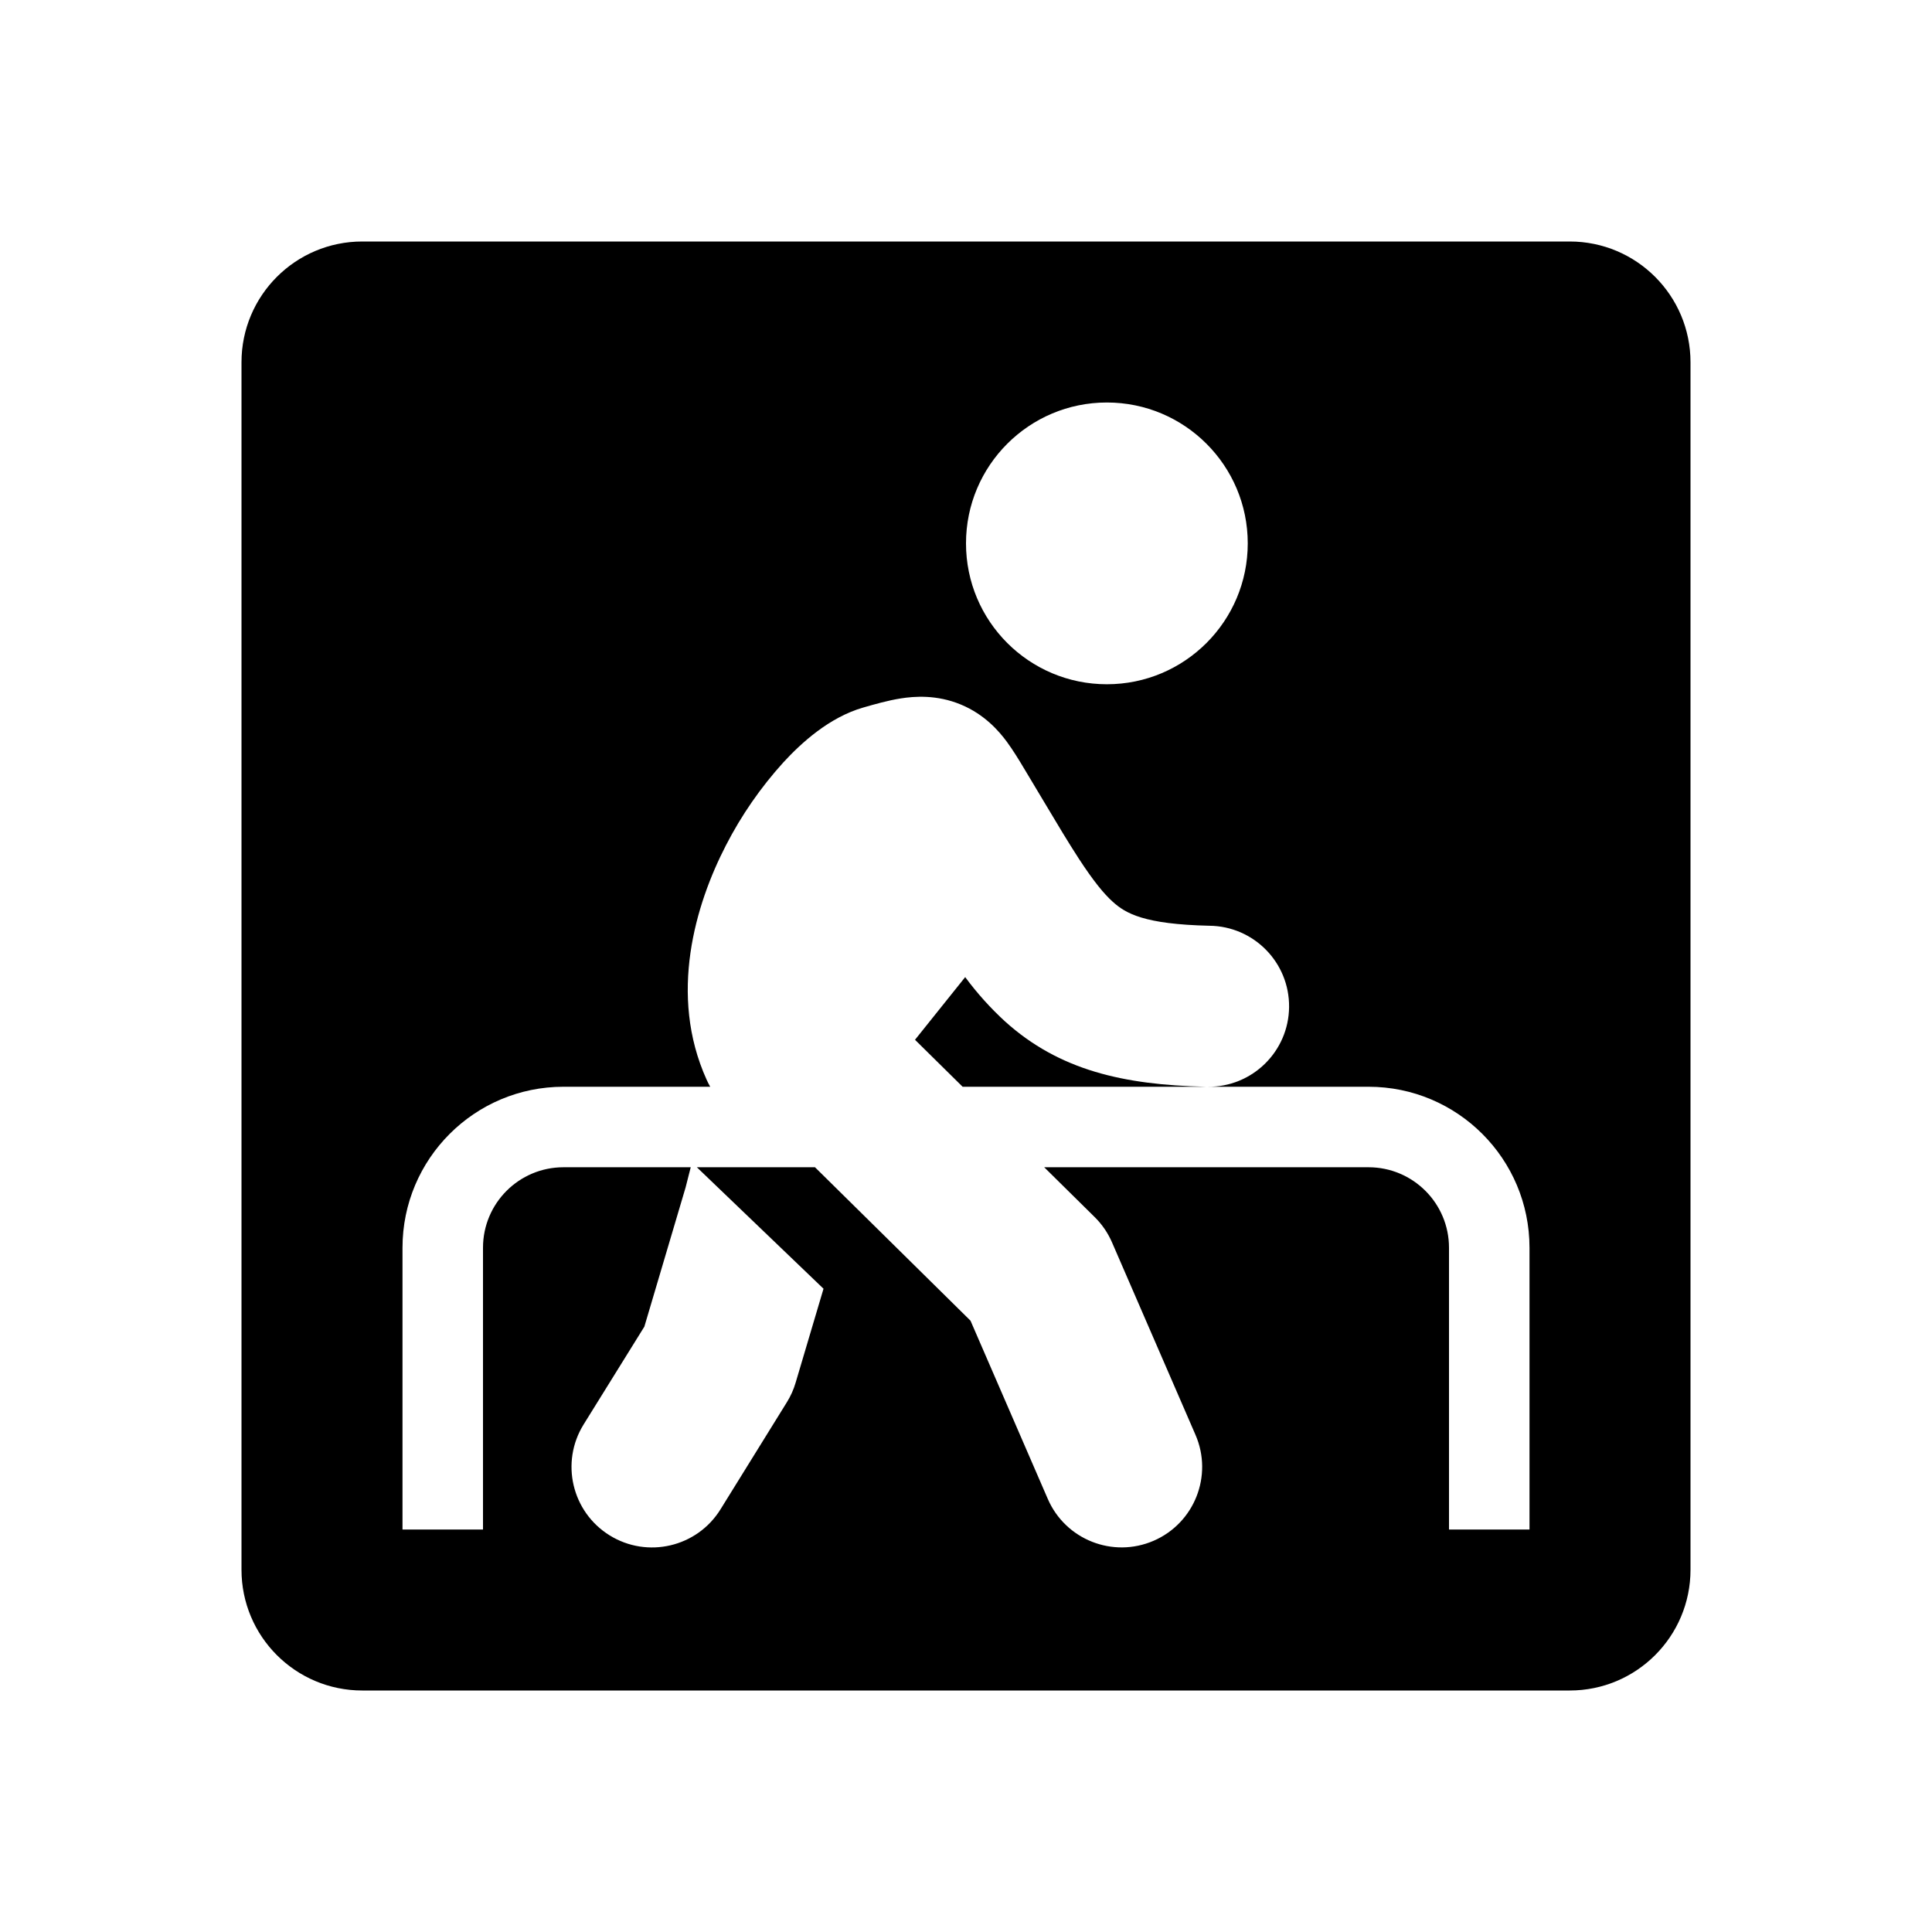
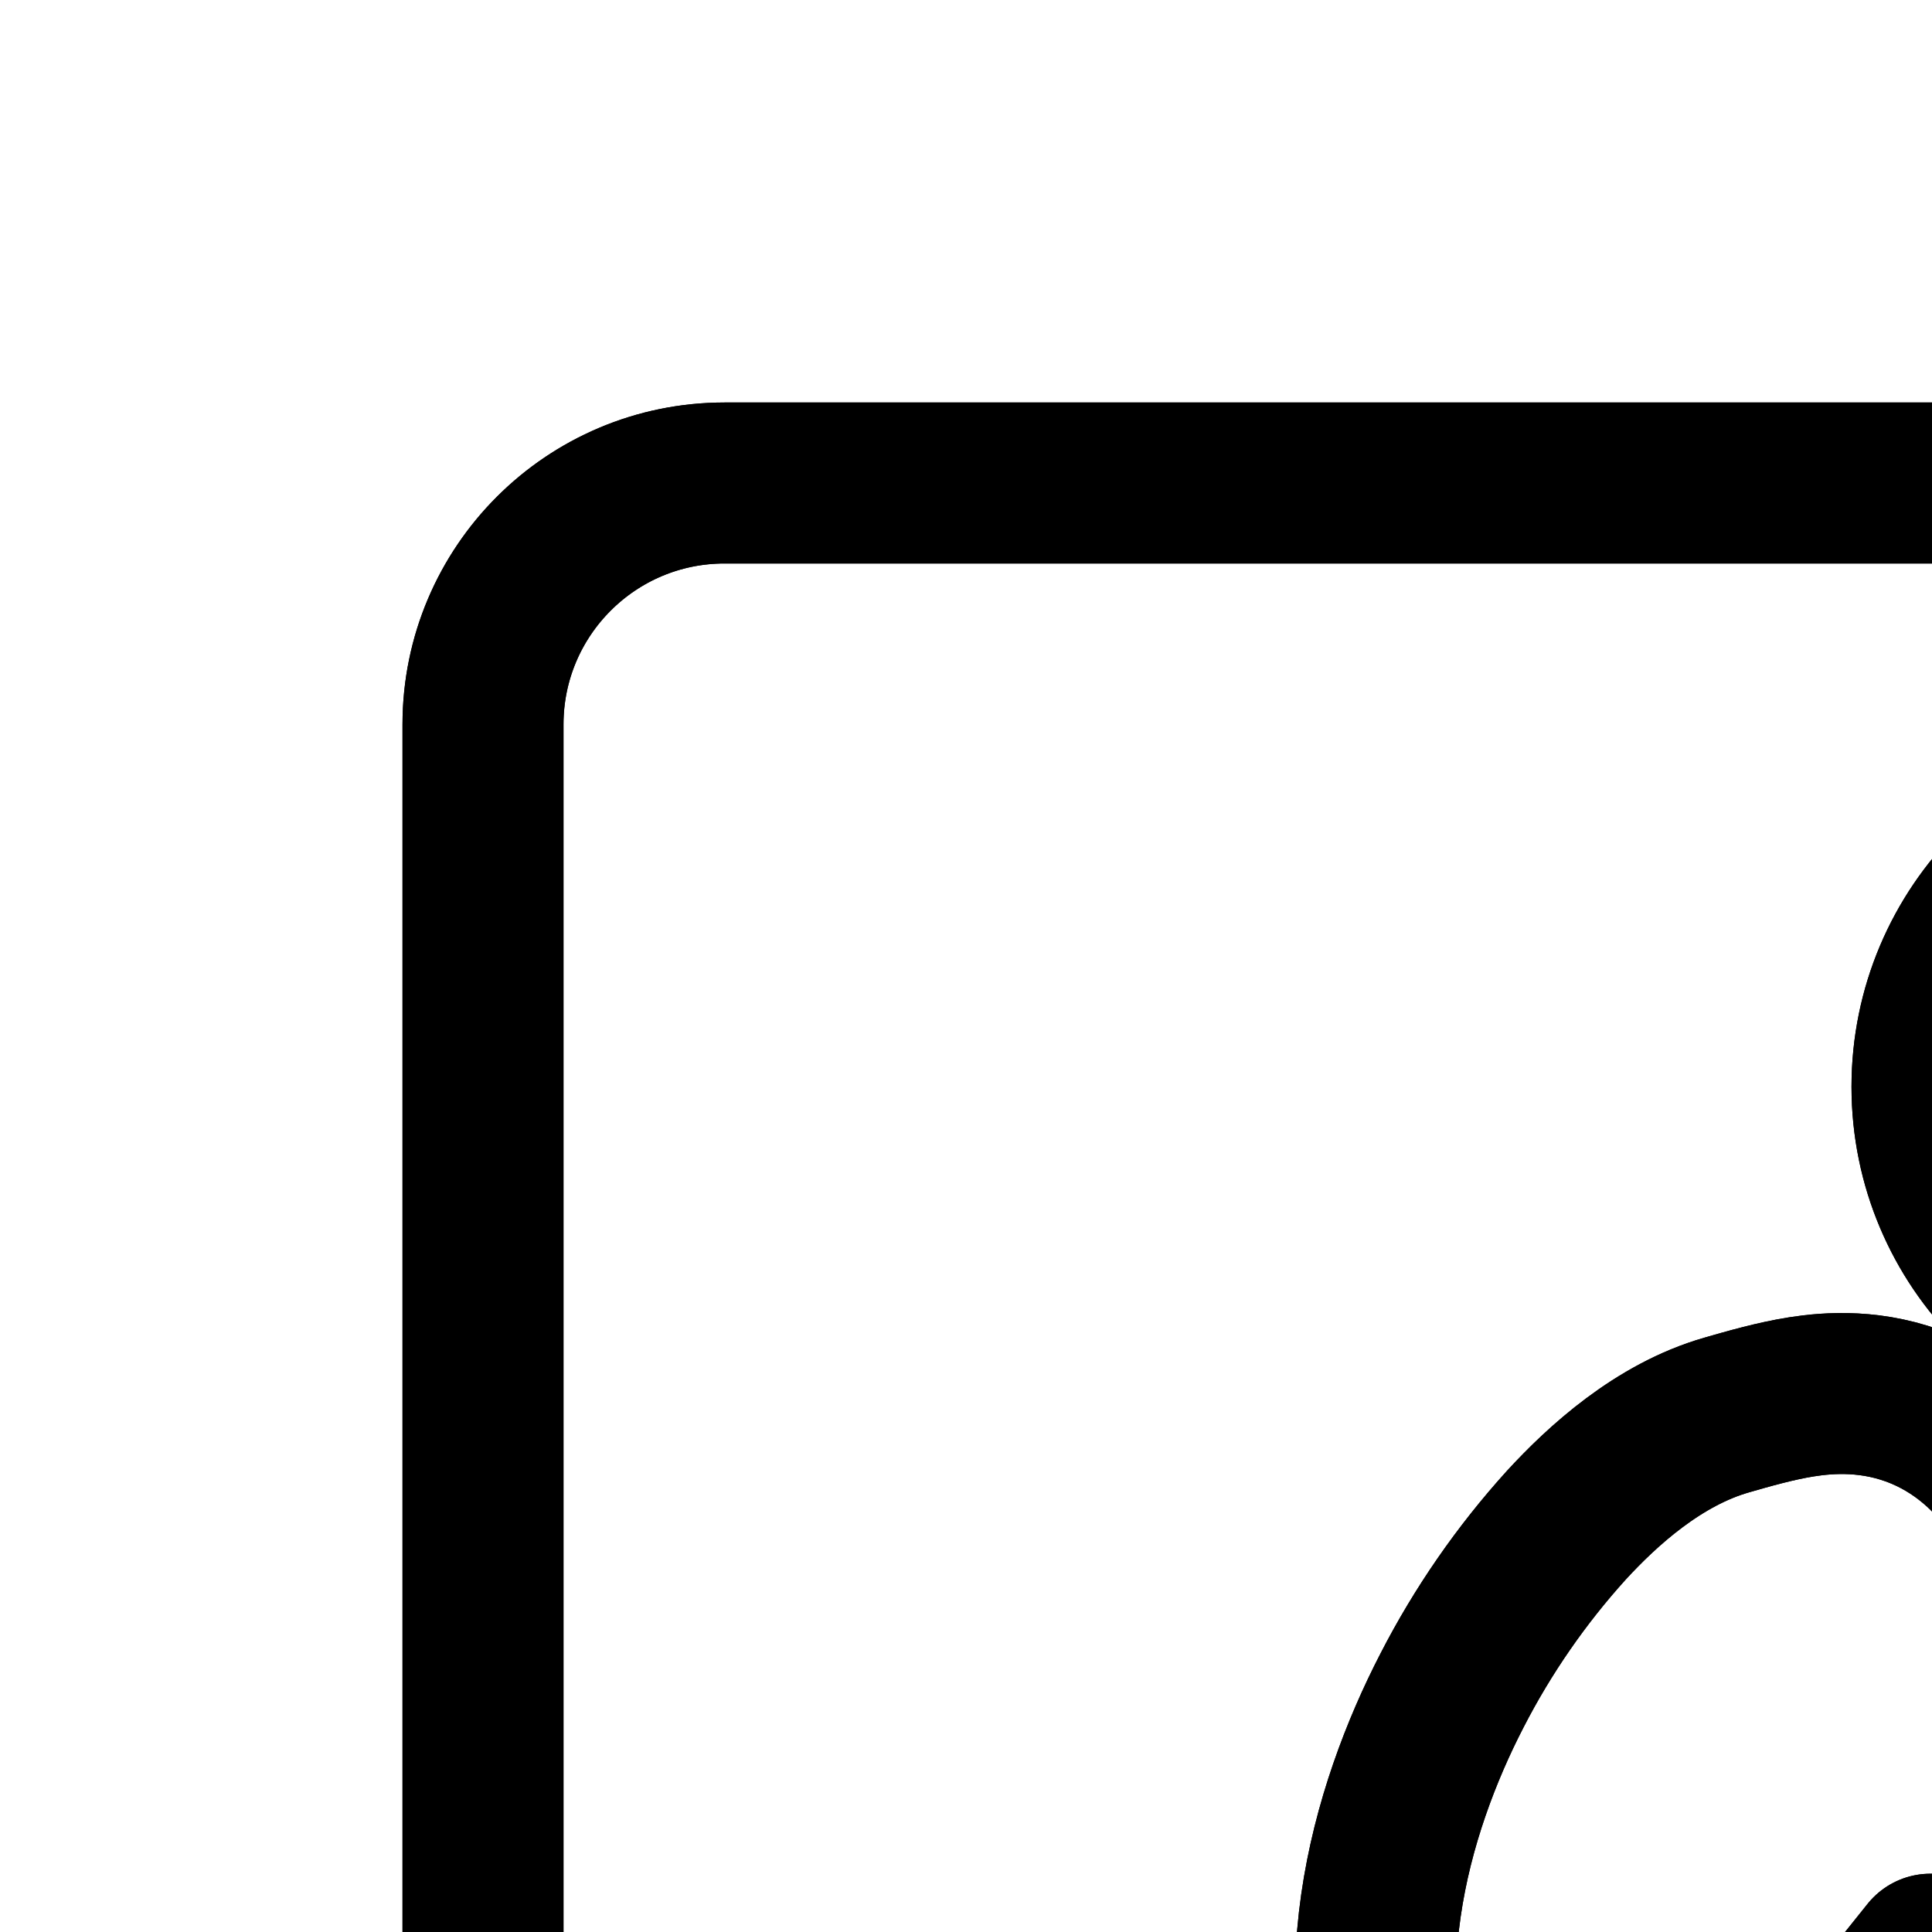
- <svg xmlns="http://www.w3.org/2000/svg" width="48" height="48">
+ <svg xmlns="http://www.w3.org/2000/svg" width="24" height="24" viewBox="0 0 24 24" fill="none" stroke="currentColor" stroke-width="2" stroke-linecap="round" stroke-linejoin="round">
+   <path d="M23.916 27h6.078-.04c-2.044-.048-3.635-.408-4.981-1.62a7.7 7.7 0 0 1-.993-1.104l-1.247 1.557z" />
+   <path fill-rule="evenodd" d="M9 6a3 3 0 0 0-3 3v30a3 3 0 0 0 3 3h30a3 3 0 0 0 3-3V9a3 3 0 0 0-3-3zm18.5 11a3.5 3.5 0 1 0 0-7 3.5 3.5 0 0 0 0 7m-7.252 12h-2.935l3.147 3.018-.693 2.335q-.076.258-.218.486L17.9 37.5A2 2 0 0 1 14.5 35.39l1.509-2.43 1.025-3.46.127-.5H14a2 2 0 0 0-2 2v7h-2v-7a4 4 0 0 1 4-4h3.645a2 2 0 0 1-.09-.177c-.952-2.107-.277-4.354.482-5.823a9.6 9.6 0 0 1 1.422-2.055c.446-.485 1.142-1.124 1.99-1.367.27-.078.612-.176.931-.226.337-.053.893-.097 1.494.153.598.249.953.67 1.14.923.155.21.31.465.424.657l.04.066.462.772c.332.557.602 1.008.863 1.41.364.558.621.872.846 1.074.318.286.772.556 2.397.593a2 2 0 0 1-.038 4H34a4 4 0 0 1 4 4v7h-2v-7a2 2 0 0 0-2-2h-8.057l1.254 1.238a2 2 0 0 1 .43.627l2.075 4.784a2 2 0 0 1-3.67 1.591l-1.92-4.428z" clip-rule="evenodd" />
  <path d="M23.916 27h6.078-.04c-2.044-.048-3.635-.408-4.981-1.62a7.7 7.7 0 0 1-.993-1.104l-1.247 1.557z" />
  <path fill-rule="evenodd" d="M9 6a3 3 0 0 0-3 3v30a3 3 0 0 0 3 3h30a3 3 0 0 0 3-3V9a3 3 0 0 0-3-3zm18.5 11a3.5 3.5 0 1 0 0-7 3.5 3.5 0 0 0 0 7m-7.252 12h-2.935l3.147 3.018-.693 2.335q-.076.258-.218.486L17.9 37.5A2 2 0 0 1 14.5 35.39l1.509-2.43 1.025-3.46.127-.5H14a2 2 0 0 0-2 2v7h-2v-7a4 4 0 0 1 4-4h3.645a2 2 0 0 1-.09-.177c-.952-2.107-.277-4.354.482-5.823a9.6 9.6 0 0 1 1.422-2.055c.446-.485 1.142-1.124 1.99-1.367.27-.078.612-.176.931-.226.337-.053.893-.097 1.494.153.598.249.953.67 1.14.923.155.21.31.465.424.657l.04.066.462.772c.332.557.602 1.008.863 1.41.364.558.621.872.846 1.074.318.286.772.556 2.397.593a2 2 0 0 1-.038 4H34a4 4 0 0 1 4 4v7h-2v-7a2 2 0 0 0-2-2h-8.057l1.254 1.238a2 2 0 0 1 .43.627l2.075 4.784a2 2 0 0 1-3.67 1.591l-1.92-4.428z" clip-rule="evenodd" />
</svg>
